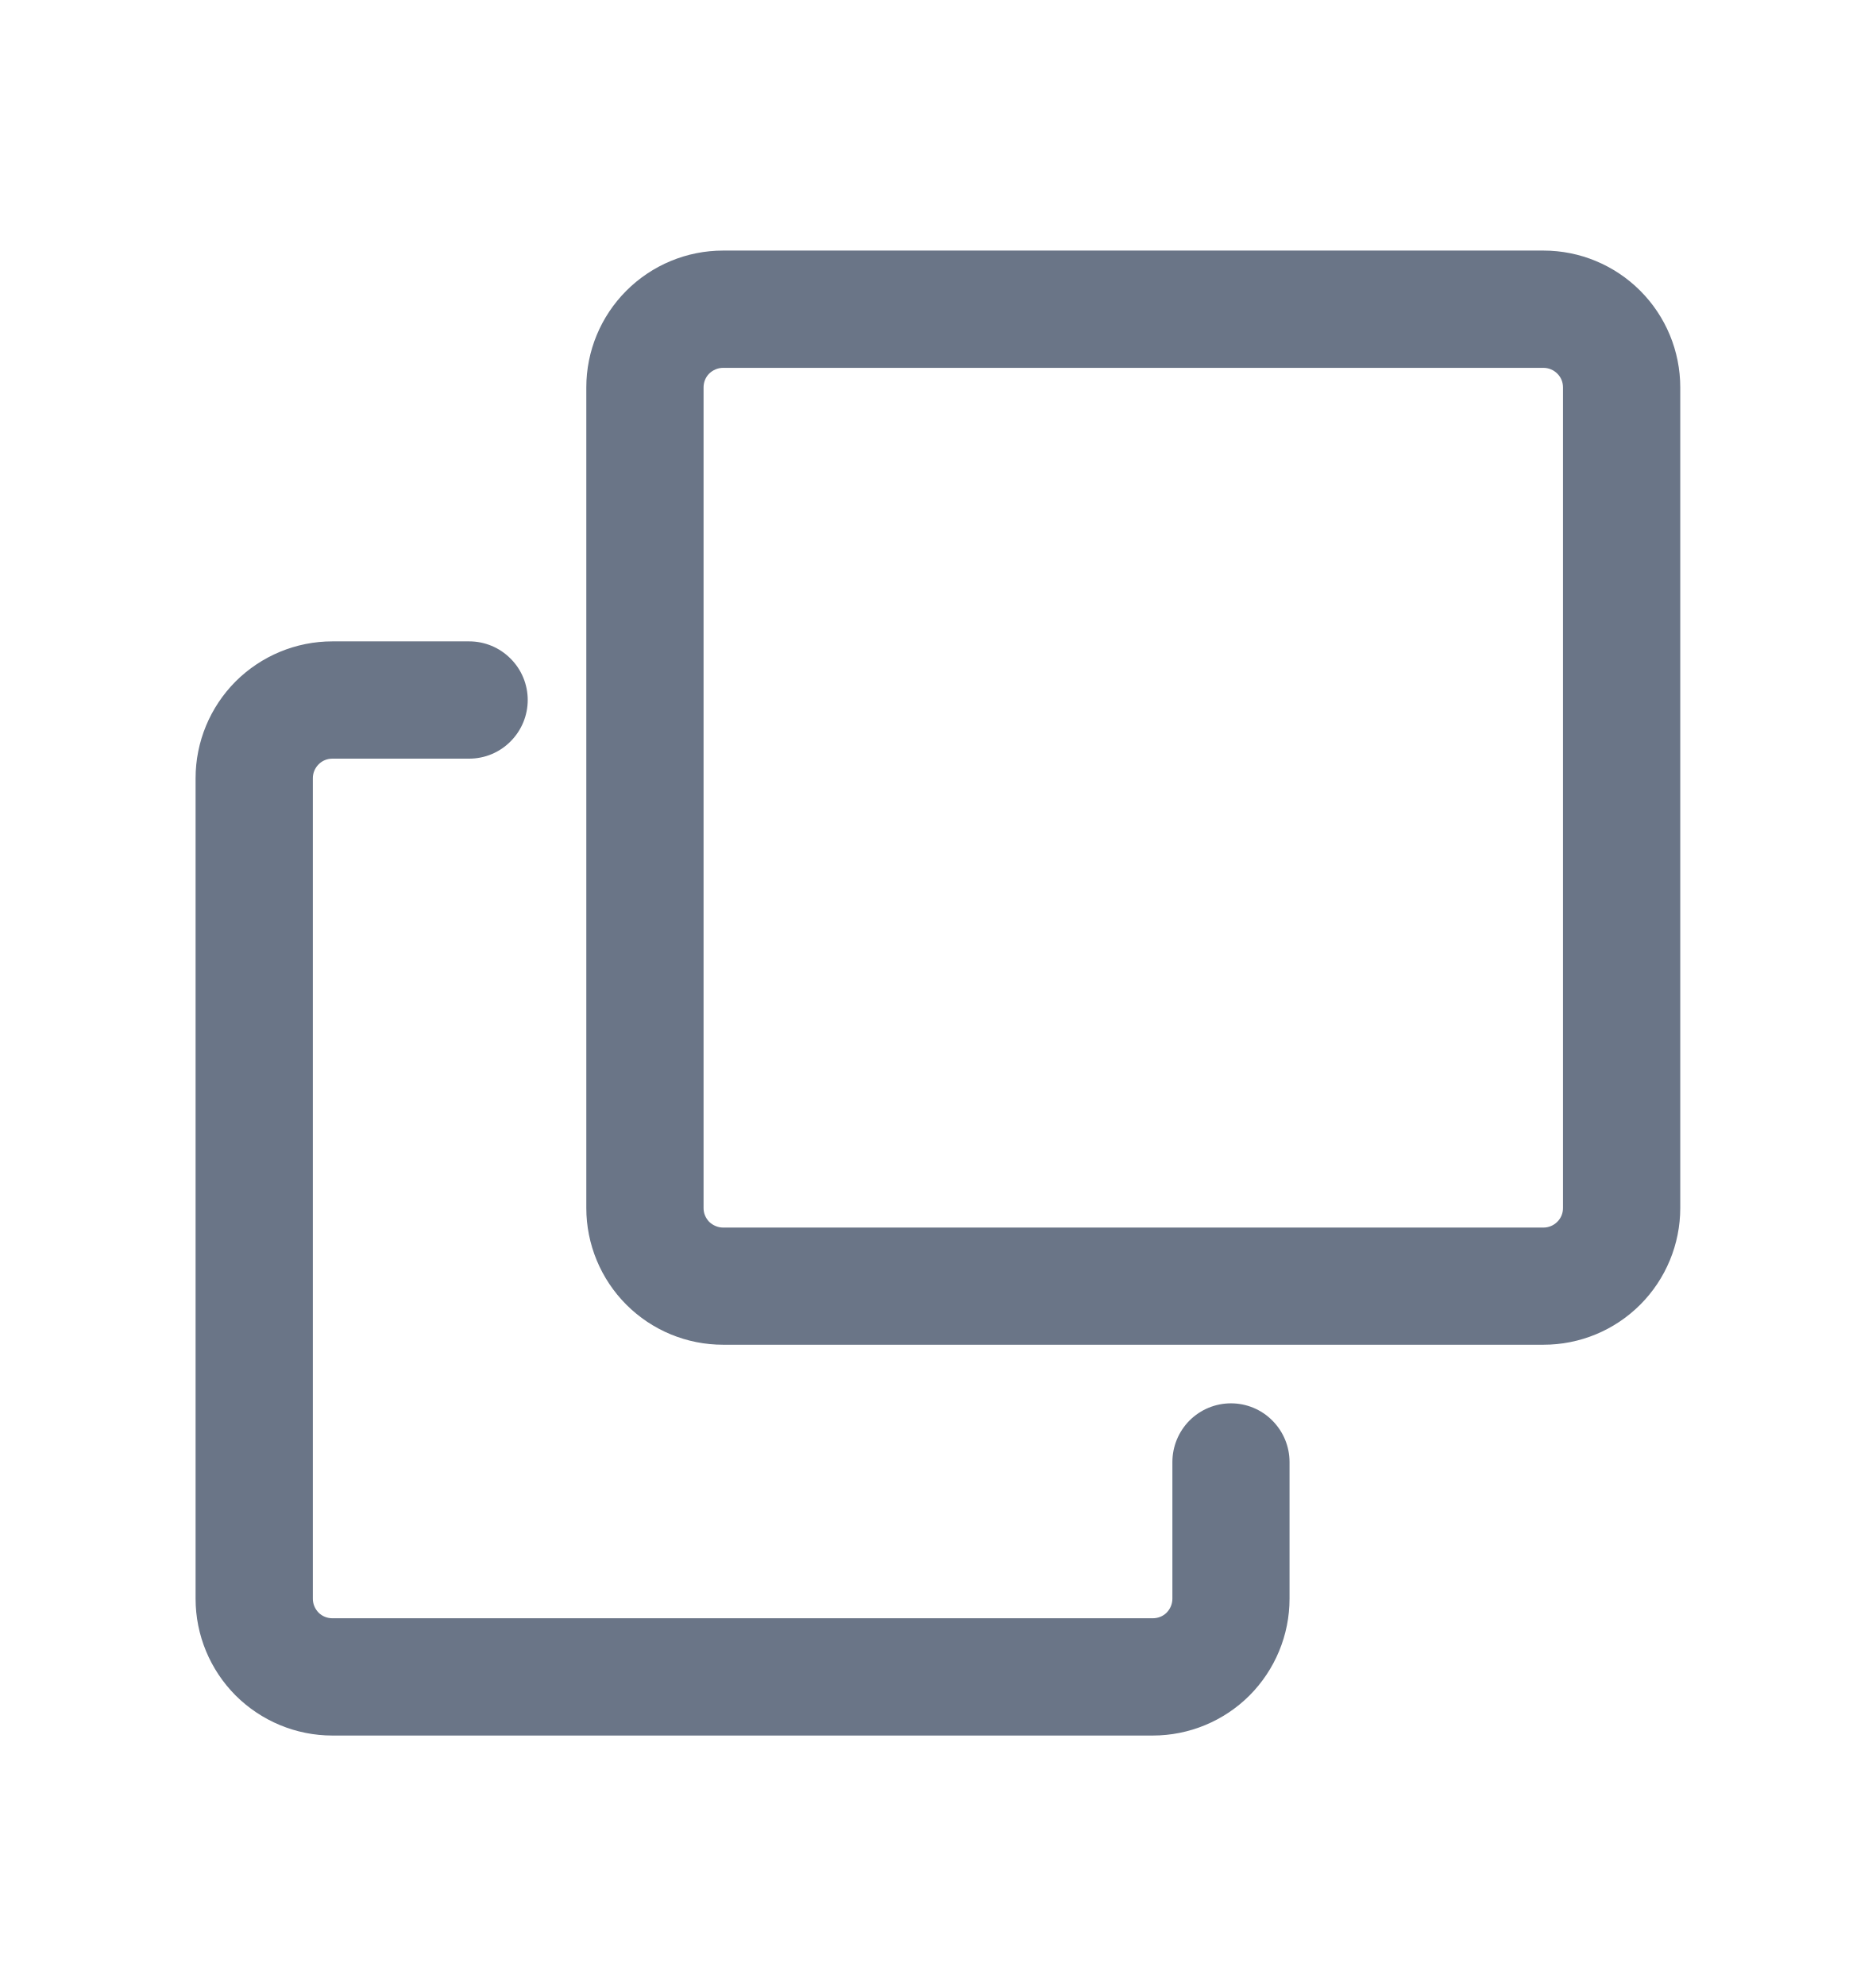
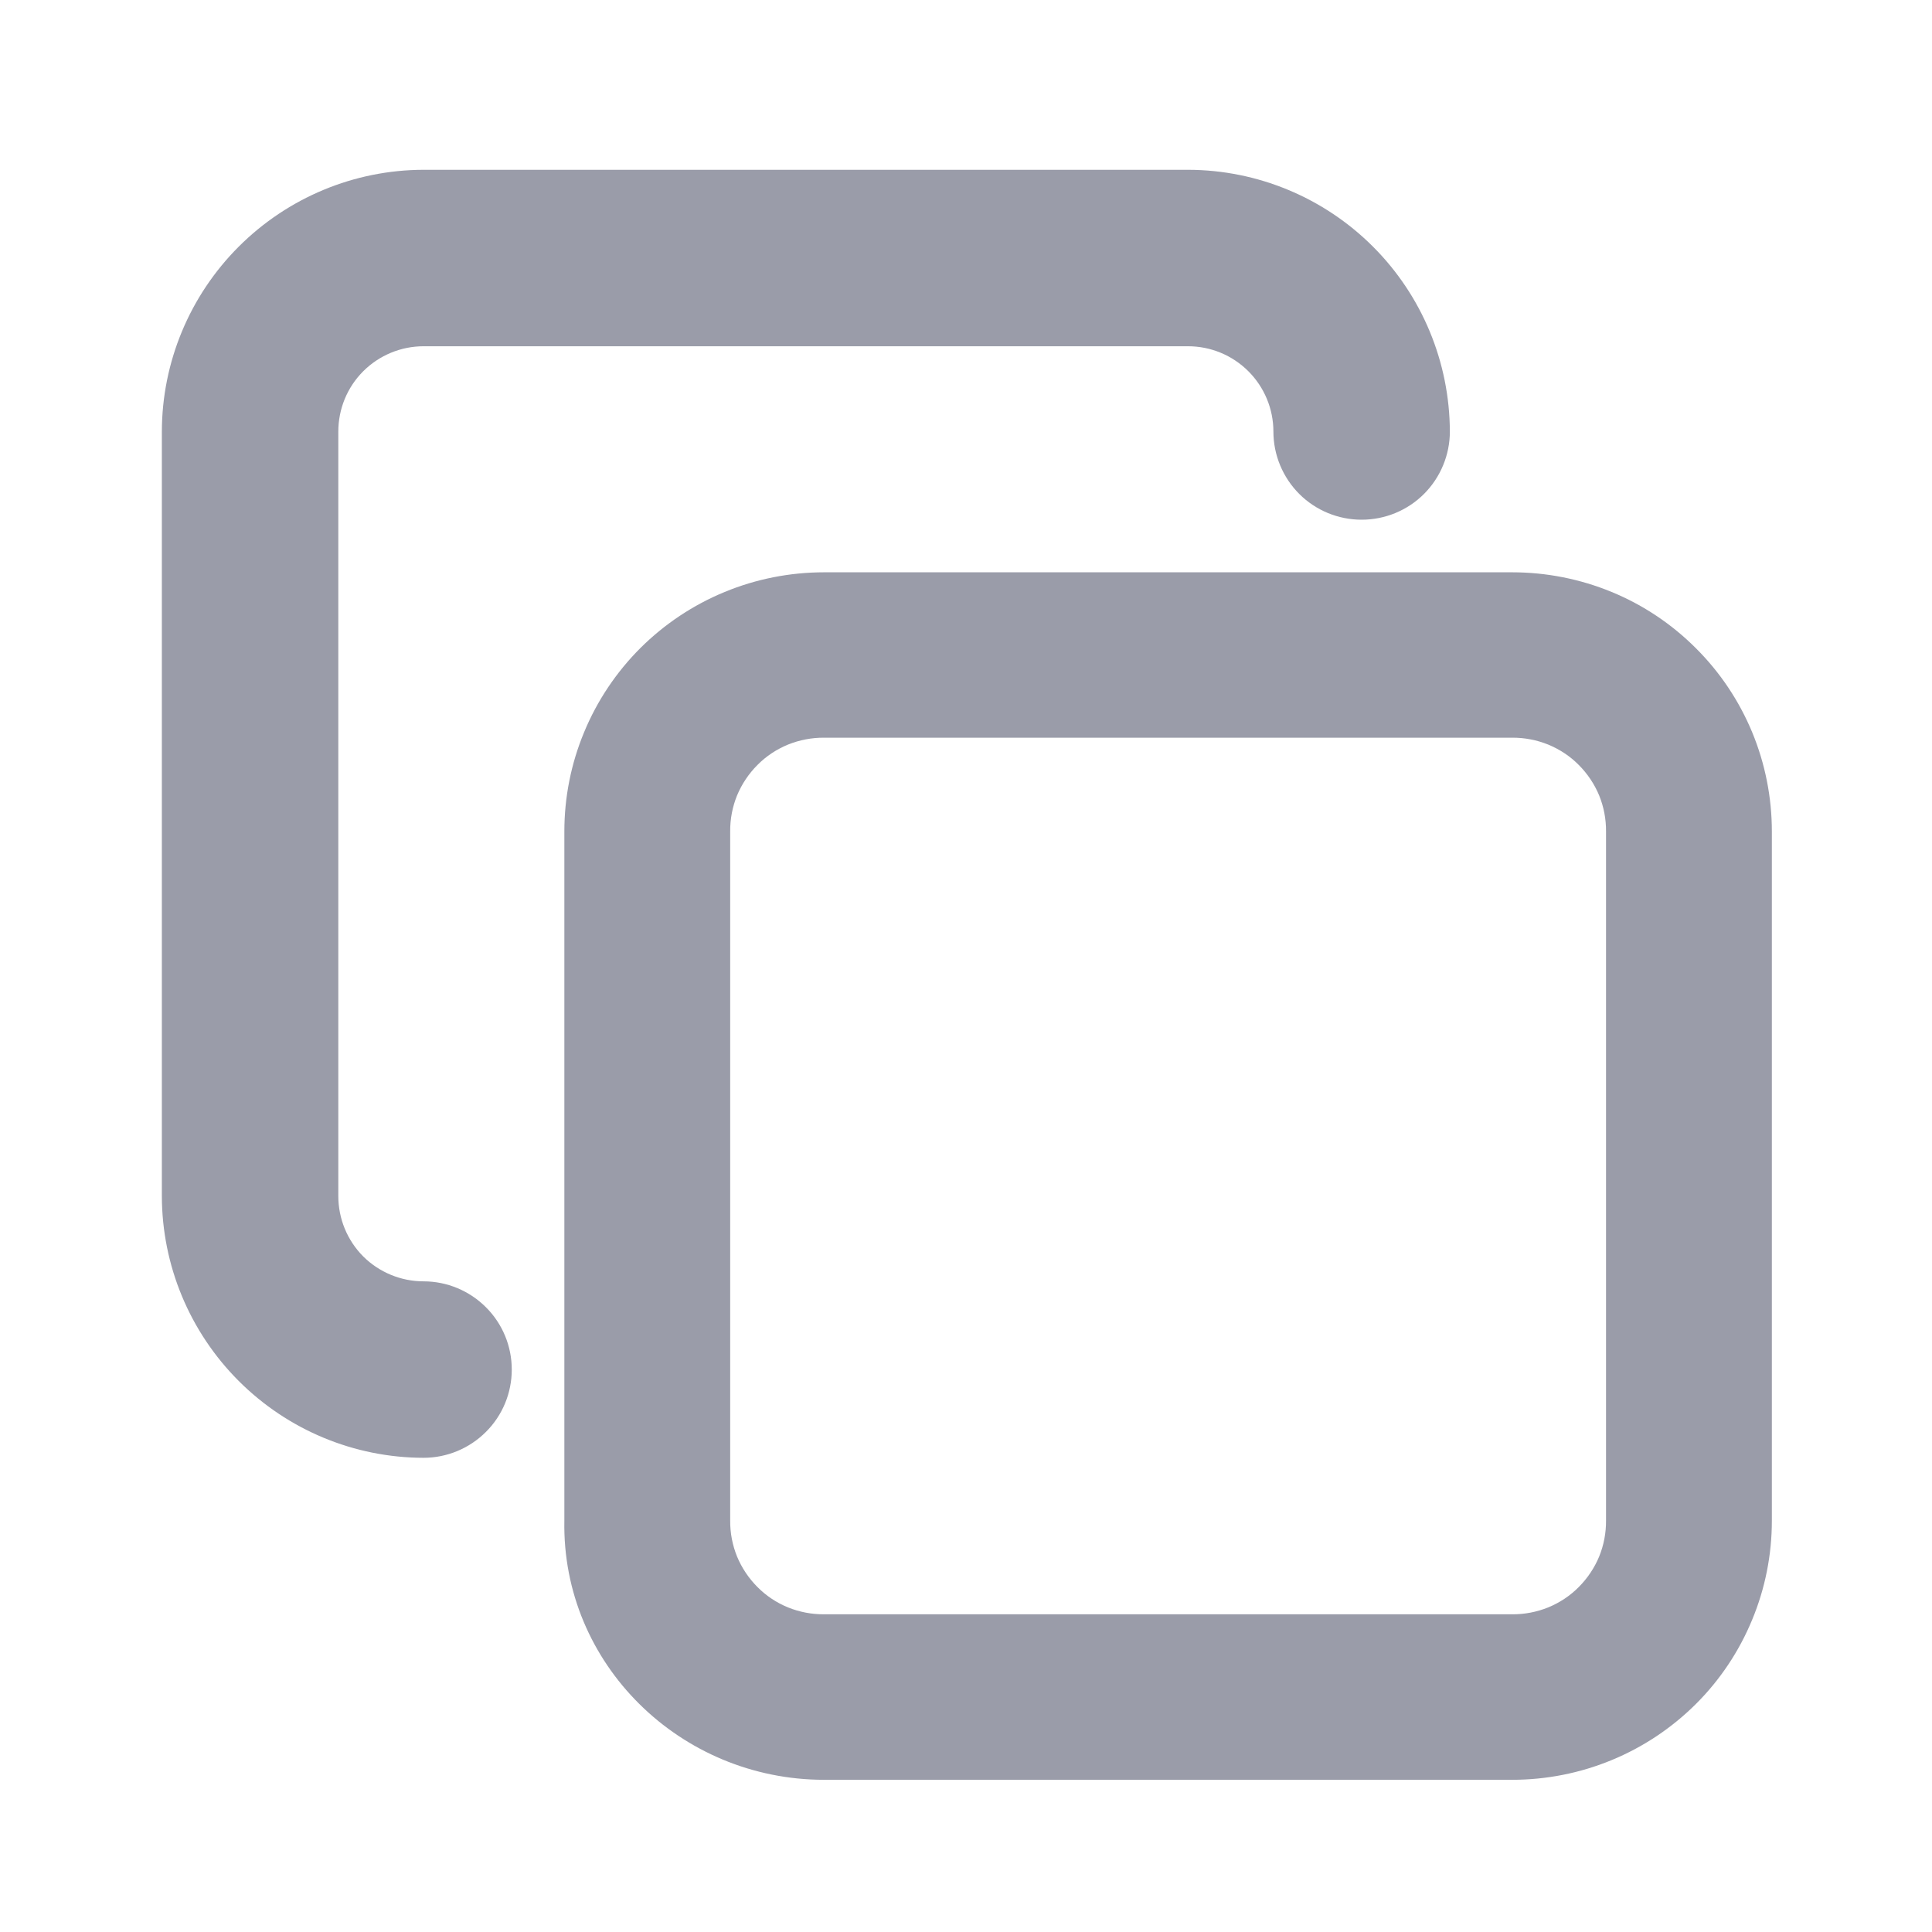
- <svg xmlns="http://www.w3.org/2000/svg" width="17" height="18" viewBox="0 0 17 18" fill="none">
-   <path d="M6.555 2.271H13.992C14.321 2.271 14.636 2.402 14.869 2.635C15.101 2.867 15.232 3.182 15.232 3.511V10.949C15.232 11.277 15.101 11.593 14.869 11.825C14.636 12.058 14.321 12.188 13.992 12.188H6.555C6.226 12.188 5.911 12.058 5.678 11.825C5.446 11.593 5.315 11.277 5.315 10.949V3.511C5.315 3.182 5.446 2.867 5.678 2.635C5.911 2.402 6.226 2.271 6.555 2.271ZM6.555 3.334C6.508 3.334 6.463 3.353 6.429 3.386C6.396 3.419 6.378 3.464 6.378 3.511V10.949C6.378 10.972 6.382 10.995 6.391 11.016C6.4 11.038 6.413 11.057 6.429 11.074C6.446 11.09 6.465 11.103 6.487 11.112C6.508 11.121 6.531 11.126 6.555 11.126H13.992C14.039 11.126 14.084 11.107 14.117 11.074C14.151 11.041 14.169 10.995 14.169 10.949V3.511C14.169 3.464 14.151 3.419 14.117 3.386C14.084 3.353 14.039 3.334 13.992 3.334H6.555ZM10.628 13.251C10.628 13.11 10.684 12.975 10.783 12.875C10.883 12.775 11.018 12.719 11.159 12.719C11.3 12.719 11.435 12.775 11.534 12.875C11.634 12.975 11.69 13.11 11.69 13.251V14.49C11.69 14.819 11.559 15.134 11.327 15.367C11.095 15.599 10.779 15.73 10.45 15.73H3.013C2.684 15.73 2.369 15.599 2.136 15.367C1.904 15.134 1.773 14.819 1.773 14.49V7.053C1.773 6.724 1.904 6.409 2.136 6.176C2.369 5.944 2.684 5.813 3.013 5.813H4.253C4.394 5.813 4.529 5.869 4.628 5.969C4.728 6.068 4.784 6.204 4.784 6.344C4.784 6.485 4.728 6.62 4.628 6.72C4.529 6.82 4.394 6.876 4.253 6.876H3.013C2.966 6.876 2.921 6.894 2.888 6.928C2.855 6.961 2.836 7.006 2.836 7.053V14.49C2.836 14.537 2.855 14.582 2.888 14.616C2.921 14.649 2.966 14.667 3.013 14.667H10.45C10.498 14.667 10.543 14.649 10.576 14.616C10.609 14.582 10.628 14.537 10.628 14.49V13.251Z" fill="#6A7587" />
+ <svg xmlns="http://www.w3.org/2000/svg" width="18" height="18" viewBox="0 0 18 18" fill="none">
+   <path d="M3.946 13.582C4.164 13.582 4.373 13.495 4.527 13.341C4.682 13.187 4.768 12.978 4.768 12.76C4.768 12.542 4.682 12.333 4.527 12.179C4.373 12.025 4.164 11.938 3.946 11.938C3.736 11.938 3.533 11.854 3.384 11.706C3.235 11.556 3.152 11.354 3.152 11.143V4.021C3.152 3.81 3.235 3.608 3.384 3.459C3.533 3.31 3.736 3.226 3.946 3.226H11.069C11.28 3.226 11.482 3.31 11.631 3.459C11.78 3.608 11.864 3.81 11.864 4.021C11.864 4.238 11.951 4.448 12.105 4.602C12.259 4.756 12.468 4.842 12.686 4.842C12.904 4.842 13.113 4.756 13.267 4.602C13.421 4.448 13.508 4.238 13.508 4.021C13.506 3.374 13.249 2.755 12.792 2.298C12.335 1.841 11.716 1.583 11.069 1.582H3.946C3.3 1.583 2.681 1.841 2.224 2.298C1.767 2.755 1.509 3.374 1.508 4.021V11.143C1.509 11.79 1.767 12.409 2.224 12.866C2.681 13.323 3.3 13.581 3.946 13.582Z" fill="#9A9CA9" />
+   <path d="M7.678 16.582H14.088C14.406 16.582 14.721 16.52 15.014 16.399C15.308 16.278 15.575 16.1 15.8 15.876C16.025 15.652 16.203 15.385 16.324 15.092C16.446 14.799 16.508 14.485 16.508 14.168V7.747C16.508 7.43 16.446 7.116 16.325 6.823C16.203 6.529 16.025 6.263 15.8 6.039C15.575 5.814 15.309 5.636 15.015 5.515C14.721 5.394 14.406 5.332 14.088 5.332H7.678C7.36 5.332 7.045 5.394 6.752 5.515C6.458 5.636 6.191 5.814 5.966 6.038C5.741 6.263 5.563 6.529 5.442 6.822C5.32 7.115 5.258 7.429 5.258 7.746V14.167C5.233 15.503 6.339 16.582 7.678 16.582ZM14.088 6.873C14.203 6.872 14.317 6.894 14.424 6.937C14.531 6.981 14.628 7.045 14.709 7.127C14.79 7.208 14.855 7.305 14.899 7.411C14.942 7.517 14.964 7.631 14.963 7.746V14.167C14.964 14.282 14.942 14.396 14.899 14.502C14.855 14.608 14.79 14.705 14.709 14.786C14.628 14.868 14.531 14.932 14.424 14.976C14.317 15.019 14.203 15.041 14.088 15.04H7.678C7.563 15.041 7.449 15.019 7.342 14.976C7.235 14.932 7.138 14.868 7.057 14.786C6.976 14.705 6.911 14.608 6.867 14.502C6.824 14.396 6.802 14.282 6.803 14.167V7.746C6.802 7.631 6.824 7.517 6.867 7.411C6.911 7.305 6.976 7.208 7.057 7.127C7.138 7.045 7.235 6.981 7.342 6.937C7.449 6.894 7.563 6.872 7.678 6.873H14.088Z" fill="#9A9CA9" />
</svg>
